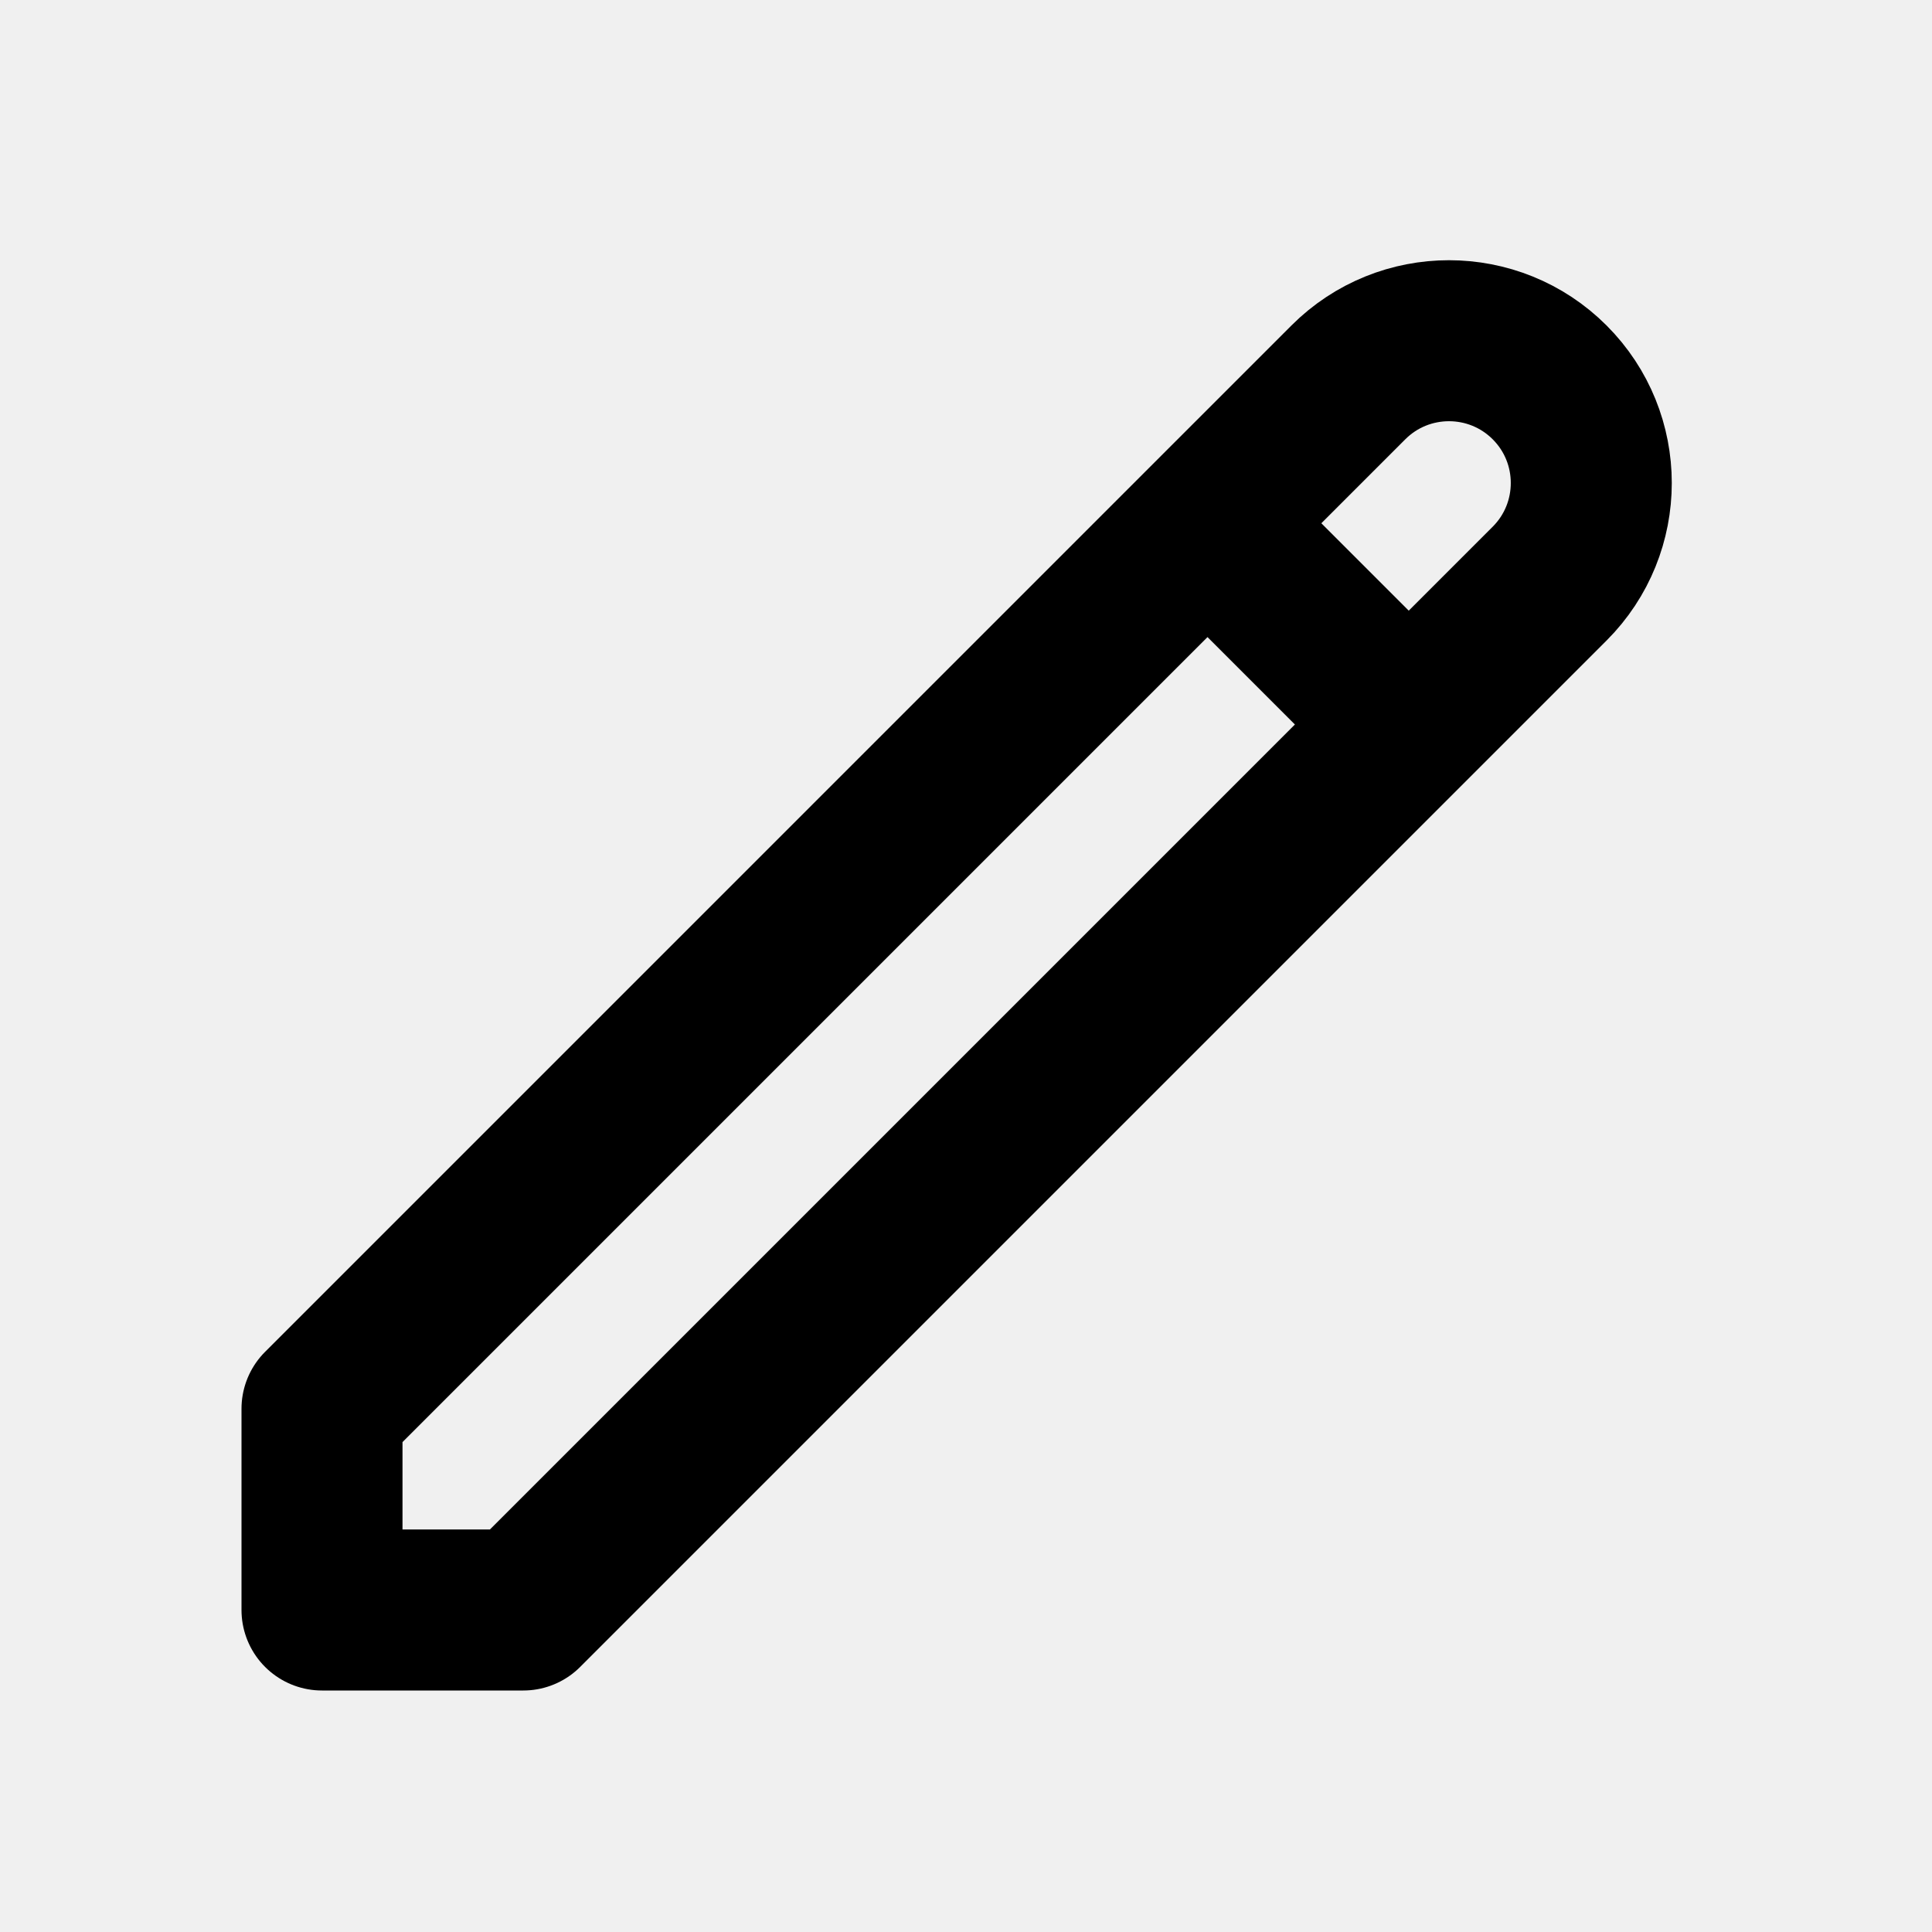
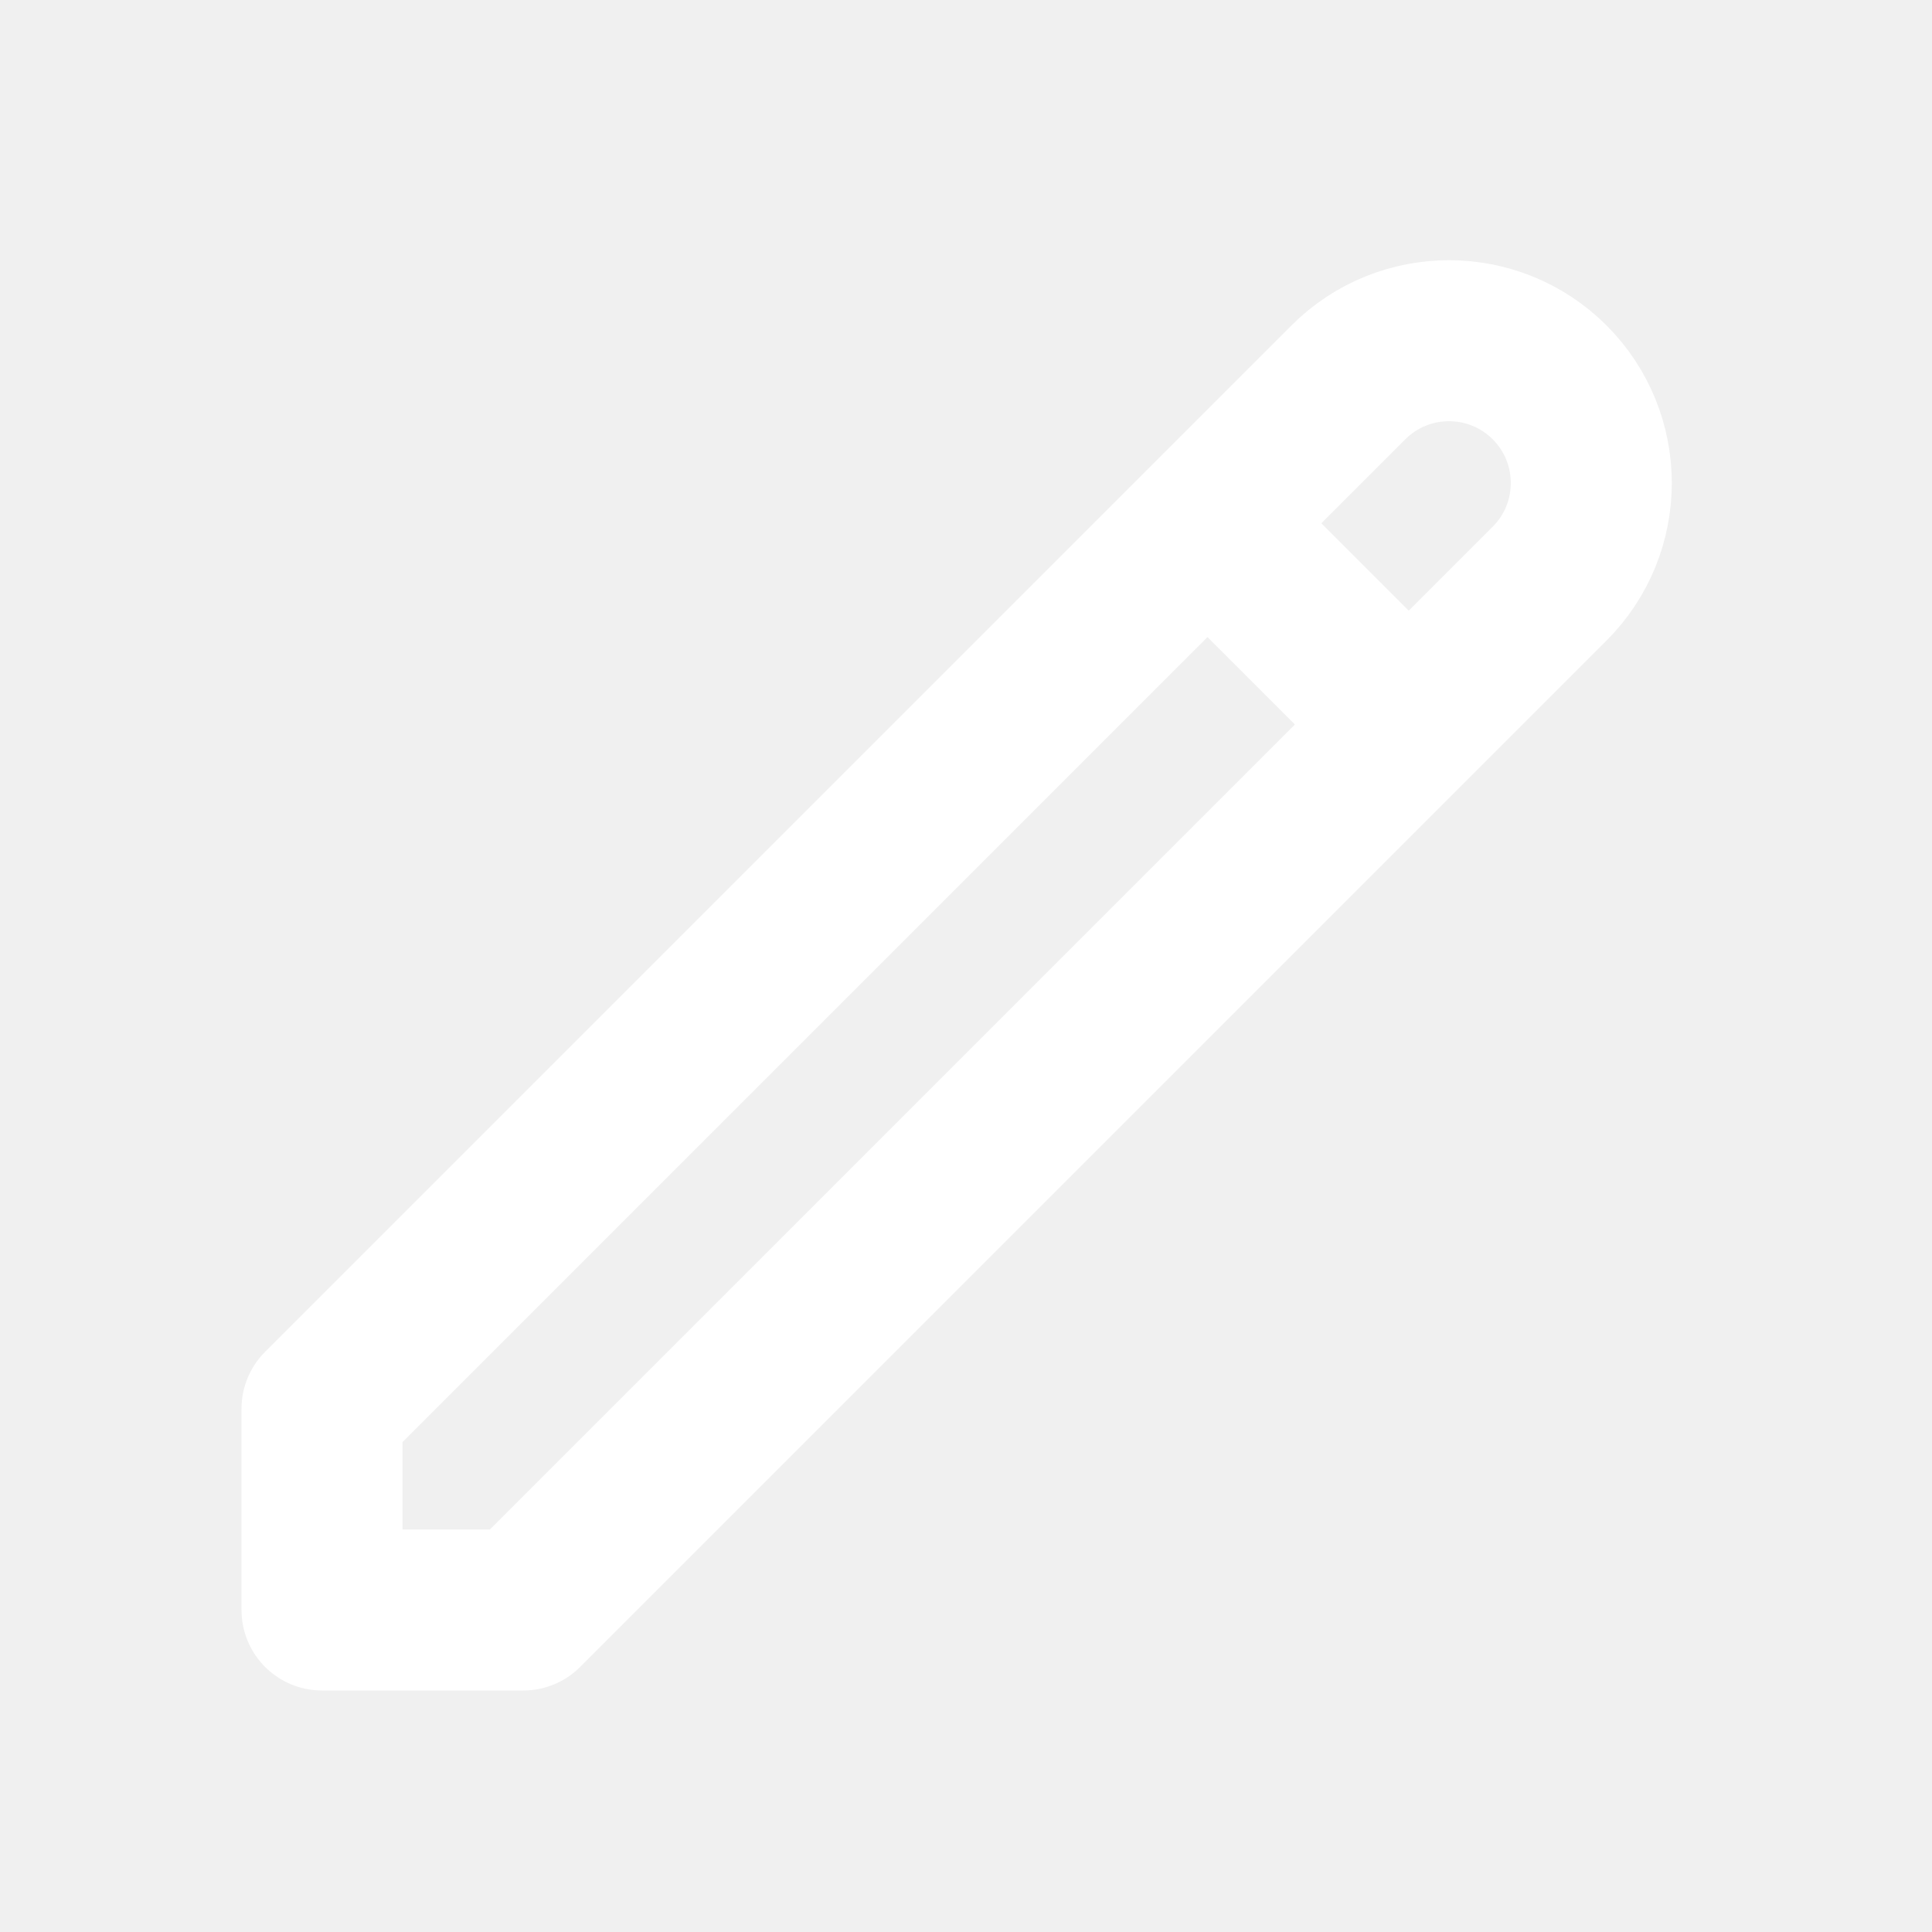
- <svg xmlns="http://www.w3.org/2000/svg" width="800px" height="800px" viewBox="0 0 24 24" fill="none">
-   <path d="M15 6.5L17.5 9M4 20V17.5L16.75 4.75C17.44 4.06 18.56 4.06 19.25 4.75V4.75C19.94 5.44 19.94 6.56 19.25 7.25L6.5 20H4Z" stroke="#000000" stroke-width="2" stroke-linecap="round" stroke-linejoin="round" />
+ <svg xmlns="http://www.w3.org/2000/svg" viewBox="0 0 24 24" fill="none">
+   <path d="M15 6.5L17.5 9M4 20V17.5L16.75 4.75C17.44 4.06 18.56 4.06 19.25 4.75V4.75C19.94 5.44 19.94 6.56 19.25 7.25L6.5 20H4Z" stroke="#FFFFFF" stroke-width="2" stroke-linecap="round" stroke-linejoin="round" />
</svg>
